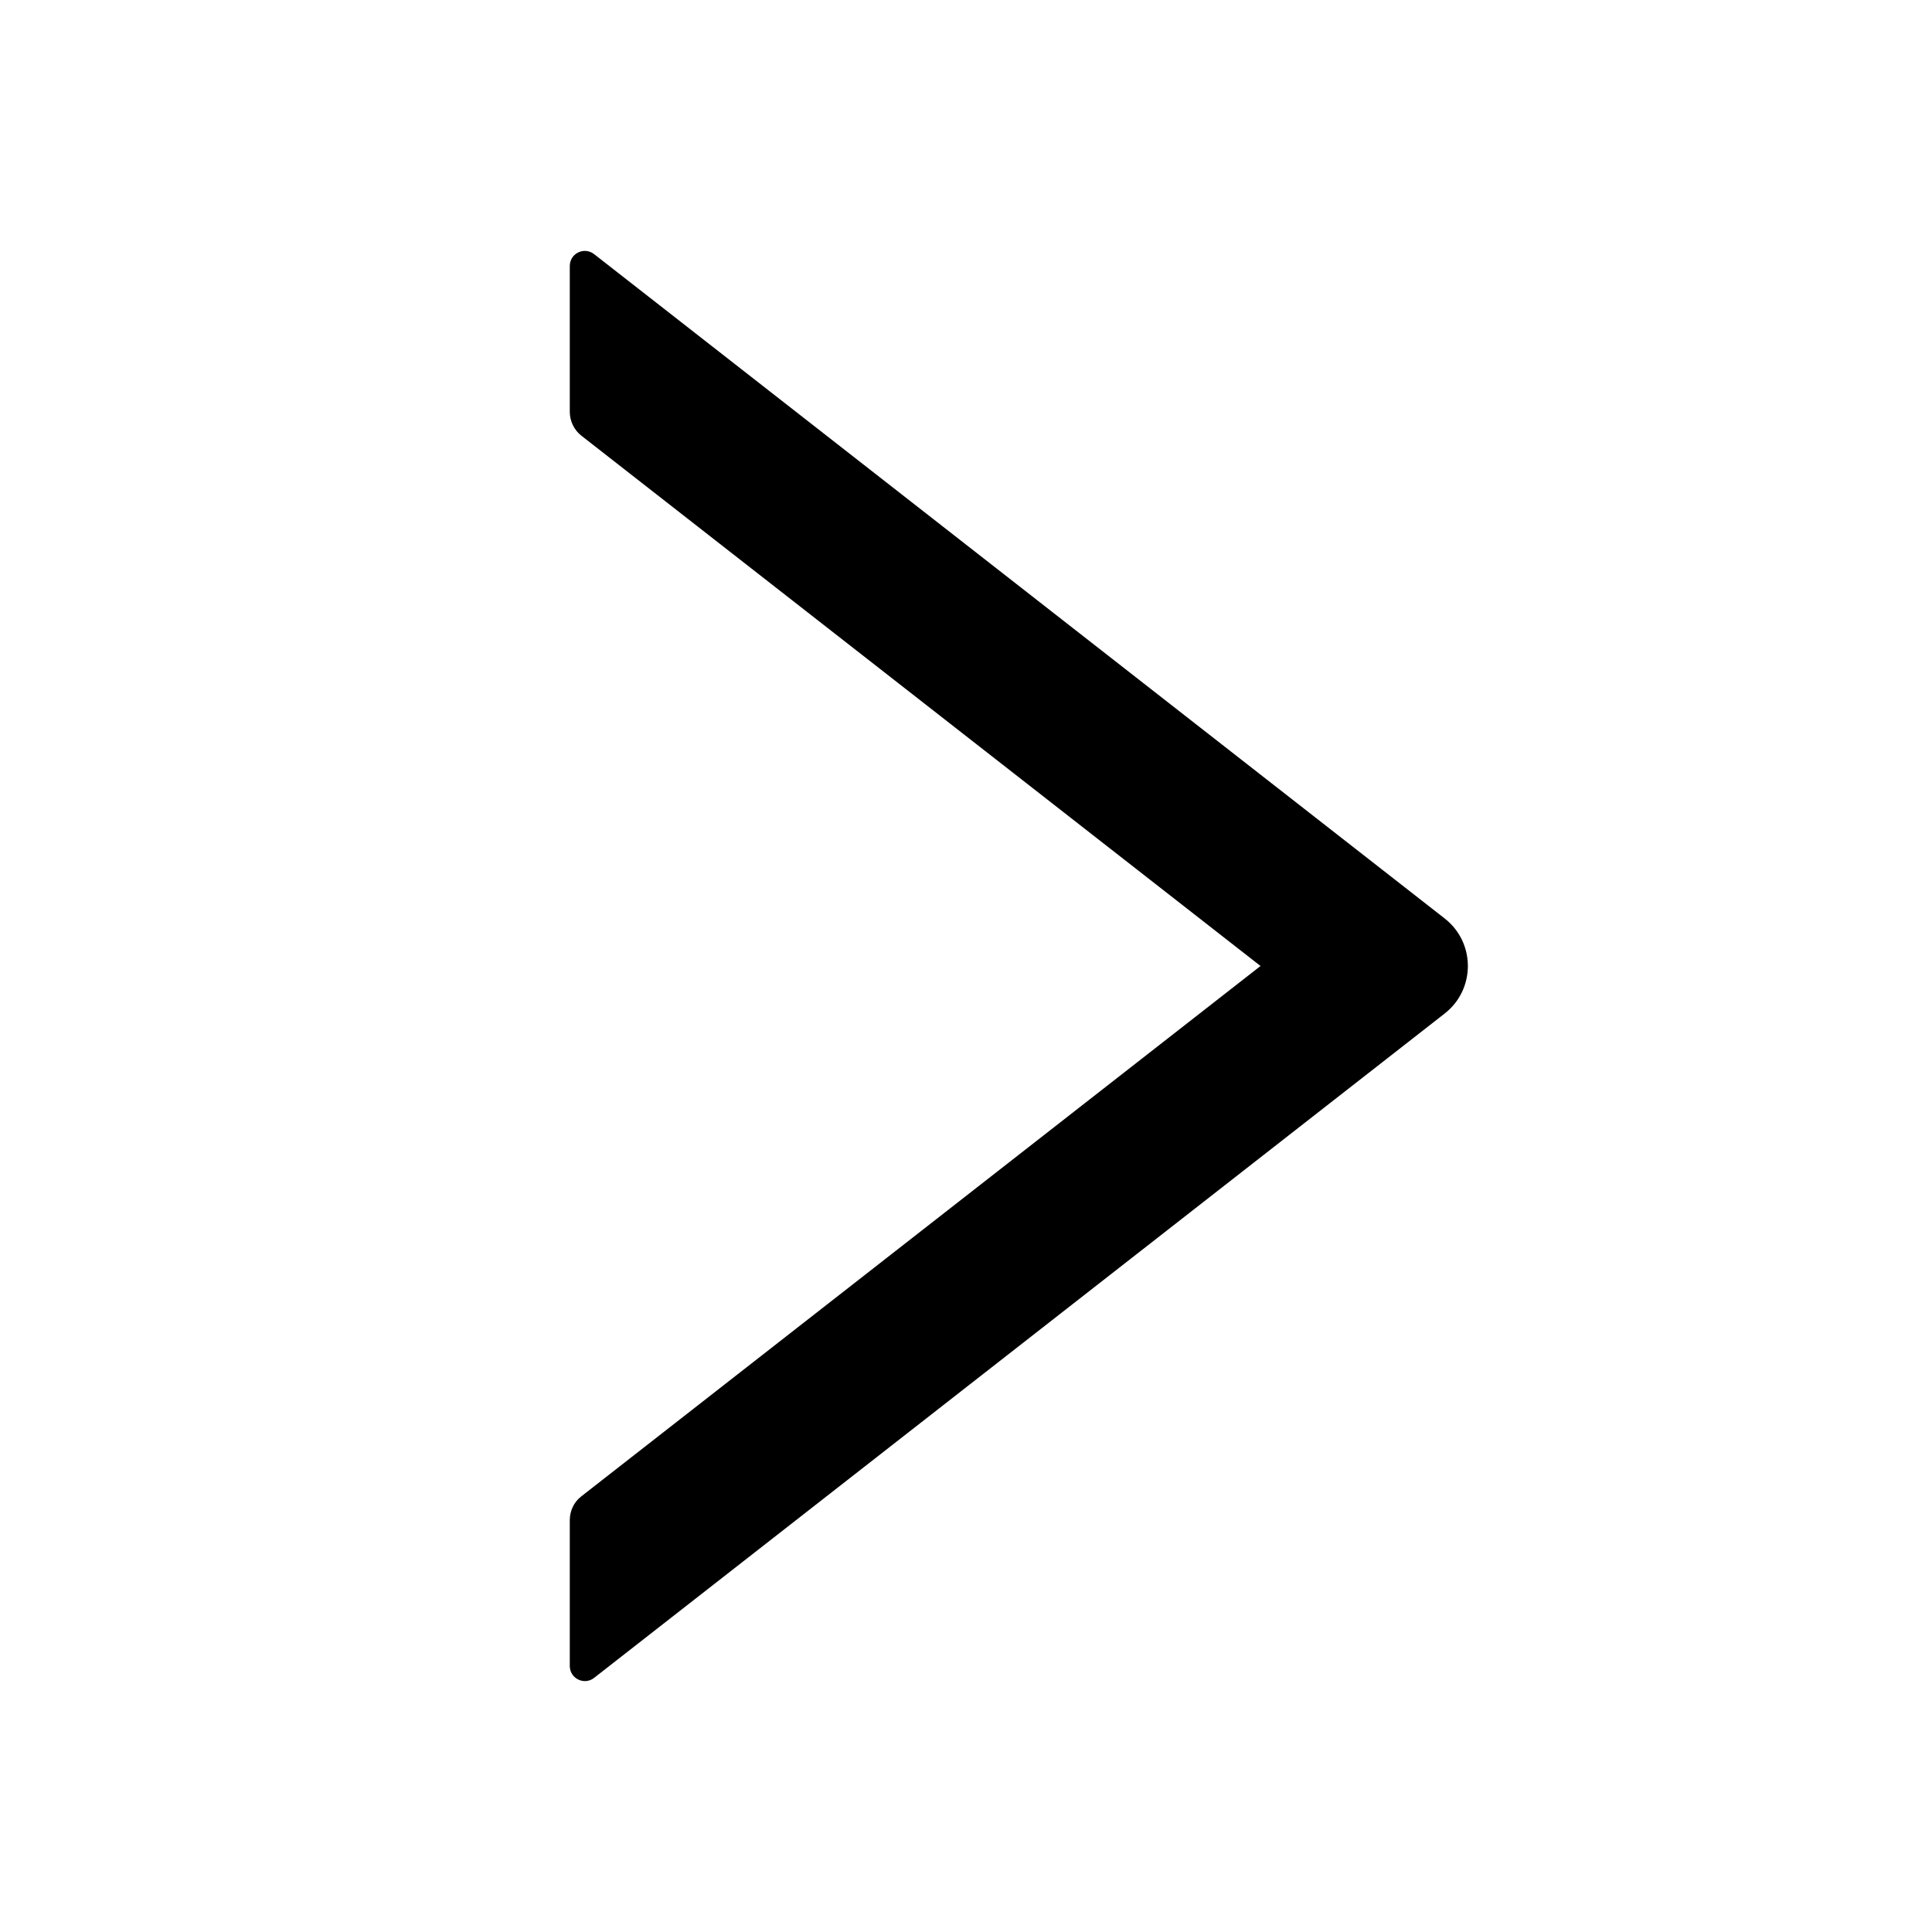
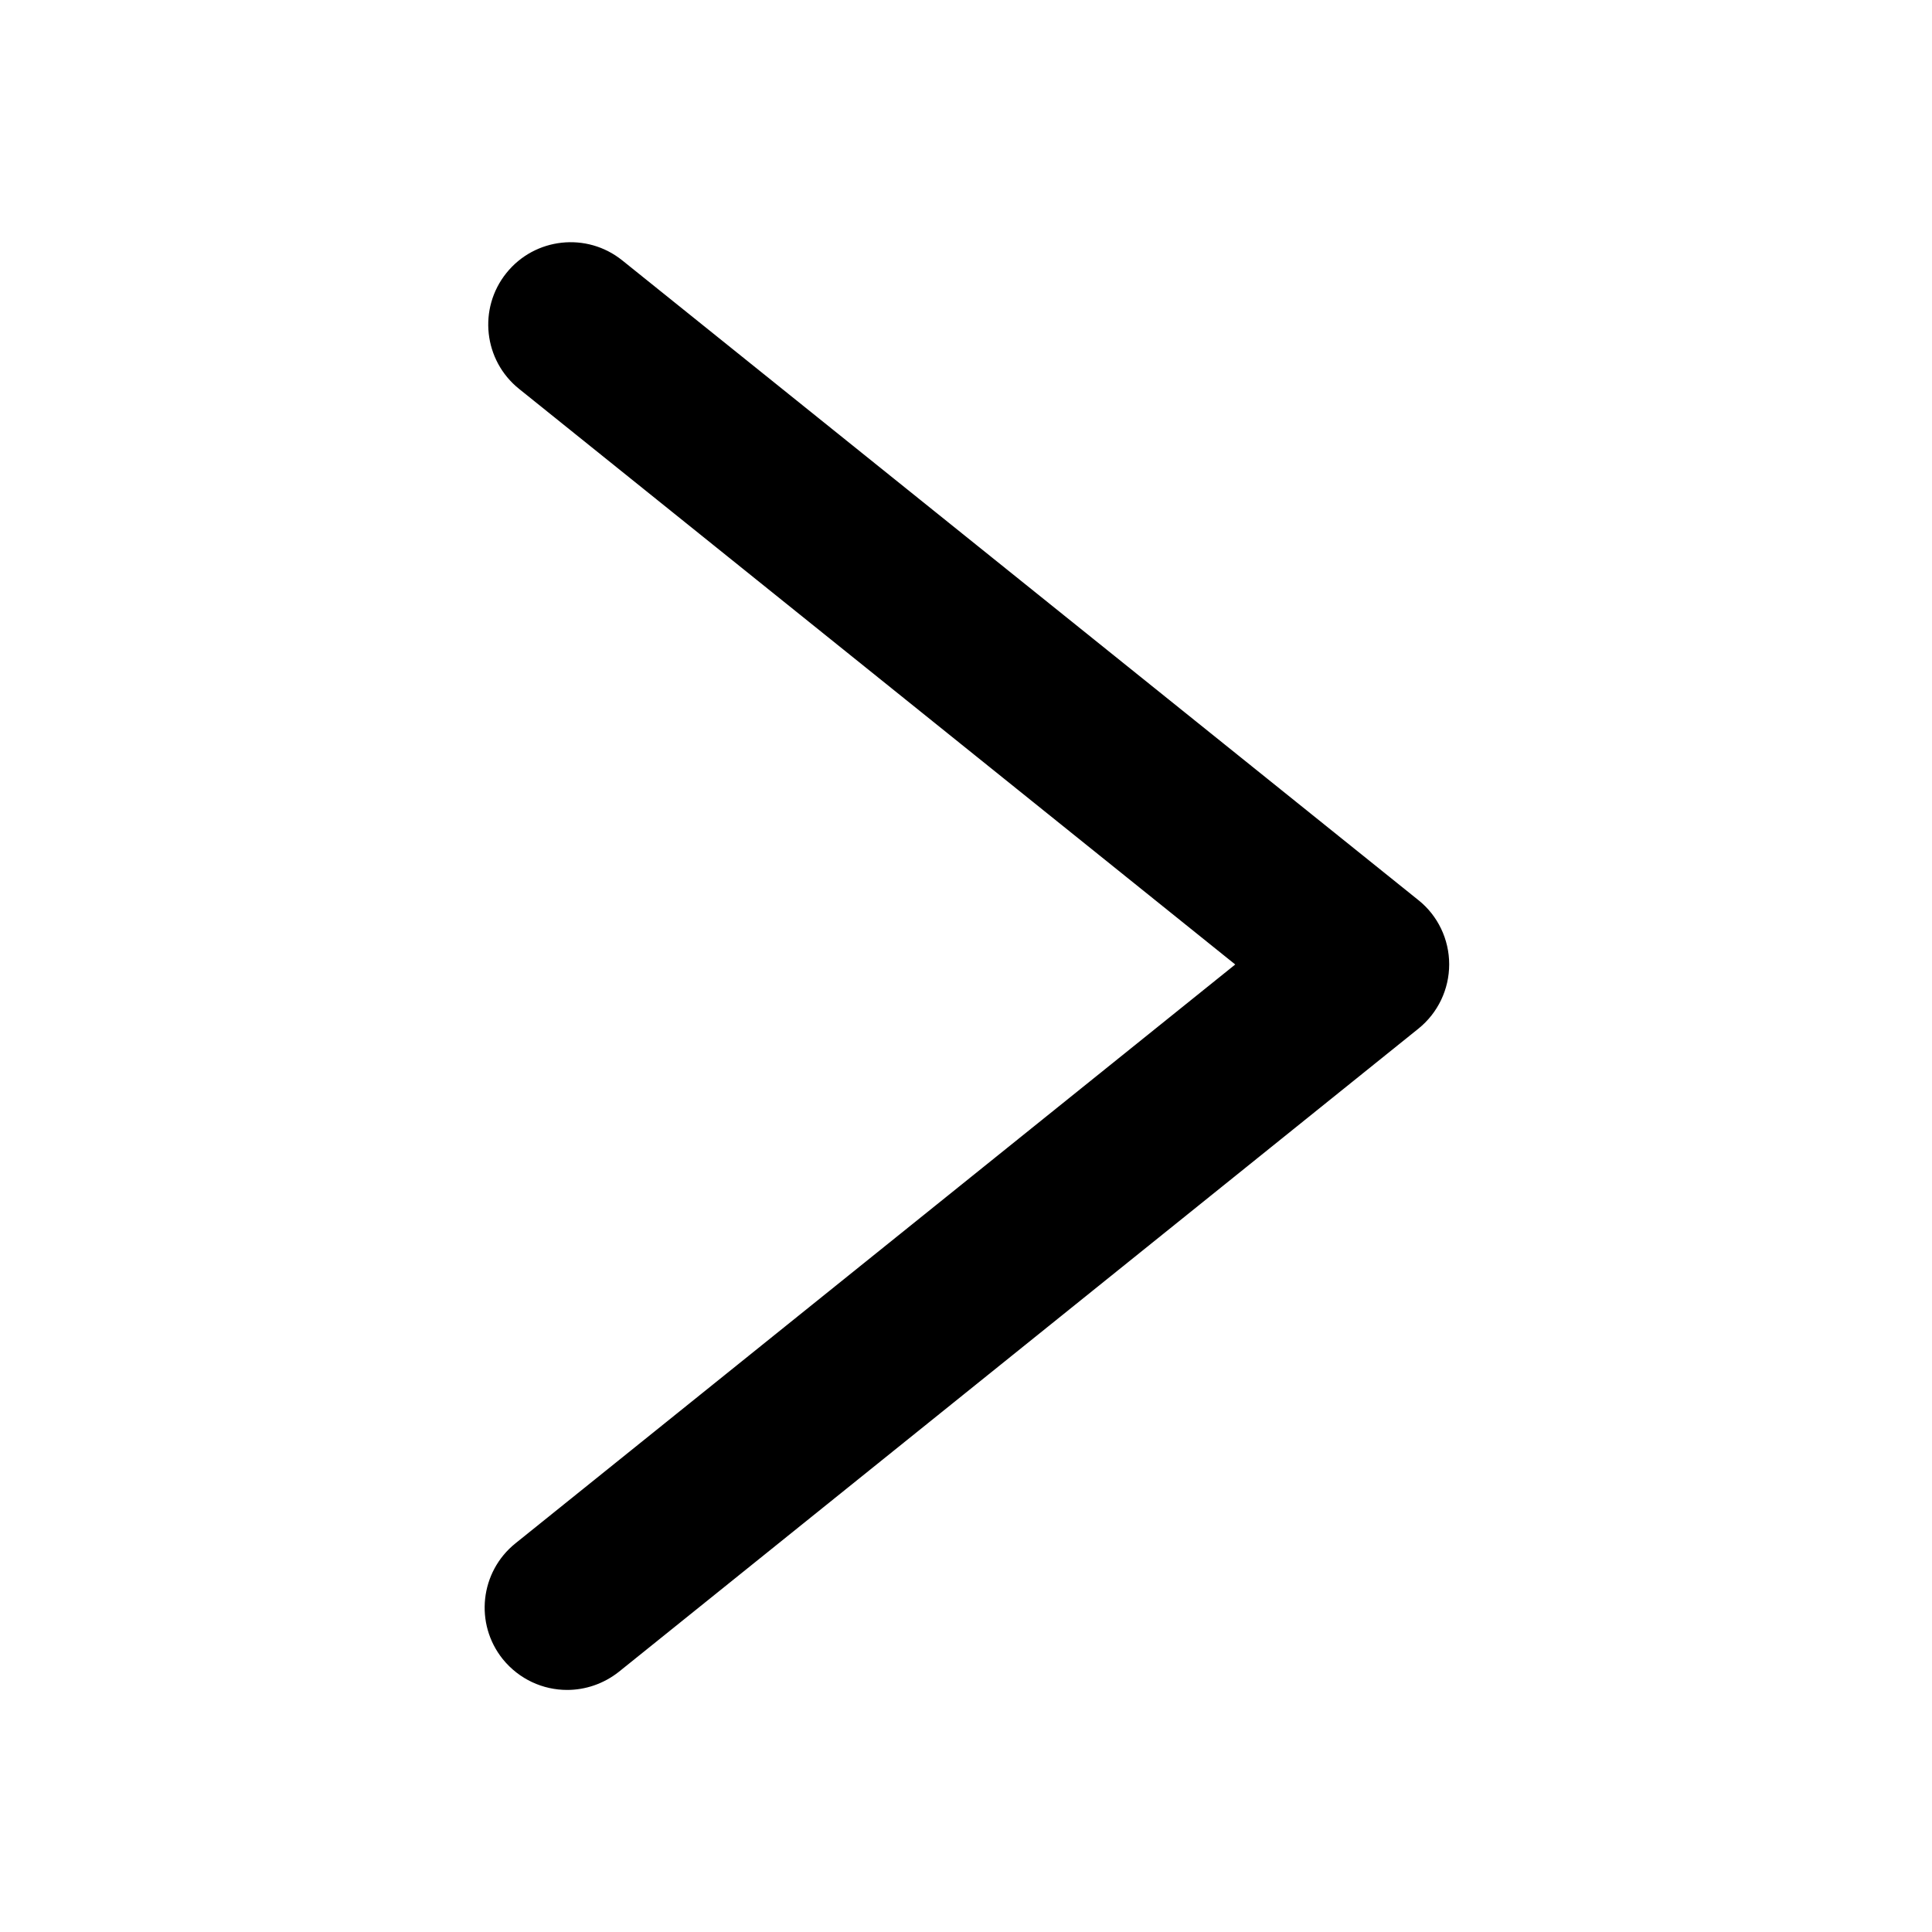
- <svg xmlns="http://www.w3.org/2000/svg" version="1.1" id="图层_1" x="0px" y="0px" viewBox="0 0 1024 1024" style="enable-background:new 0 0 1024 1024;" xml:space="preserve">
-   <path d="M765.7,486.8L314.9,134.7c-5.3-4.1-12.9-0.4-12.9,6.3v77.3c0,4.9,2.3,9.6,6.1,12.6l360,281.1l-360,281.1  c-3.9,3-6.1,7.7-6.1,12.6V883c0,6.7,7.7,10.4,12.9,6.3l450.8-352.1C782.1,524.4,782.1,499.6,765.7,486.8z" />
+ <svg id="right" viewBox="0 0 1024 1024">
+   <path d="M300.6 895.7c9.6 0 19.3-3.2 27.4-9.6l423.8-340.9c10.3-8.3 16.3-20.8 16.3-34.1 0-13.2-6-25.8-16.3-34l-422-339.1c-18.8-15.1-46.3-12.1-61.4 6.7-15.1 18.8-12.1 46.3 6.7 61.4l379.6 305.1L273.2 818c-18.8 15.1-21.8 42.6-6.7 61.4C275.2 890.1 287.8 895.7 300.6 895.7z" />
</svg>
